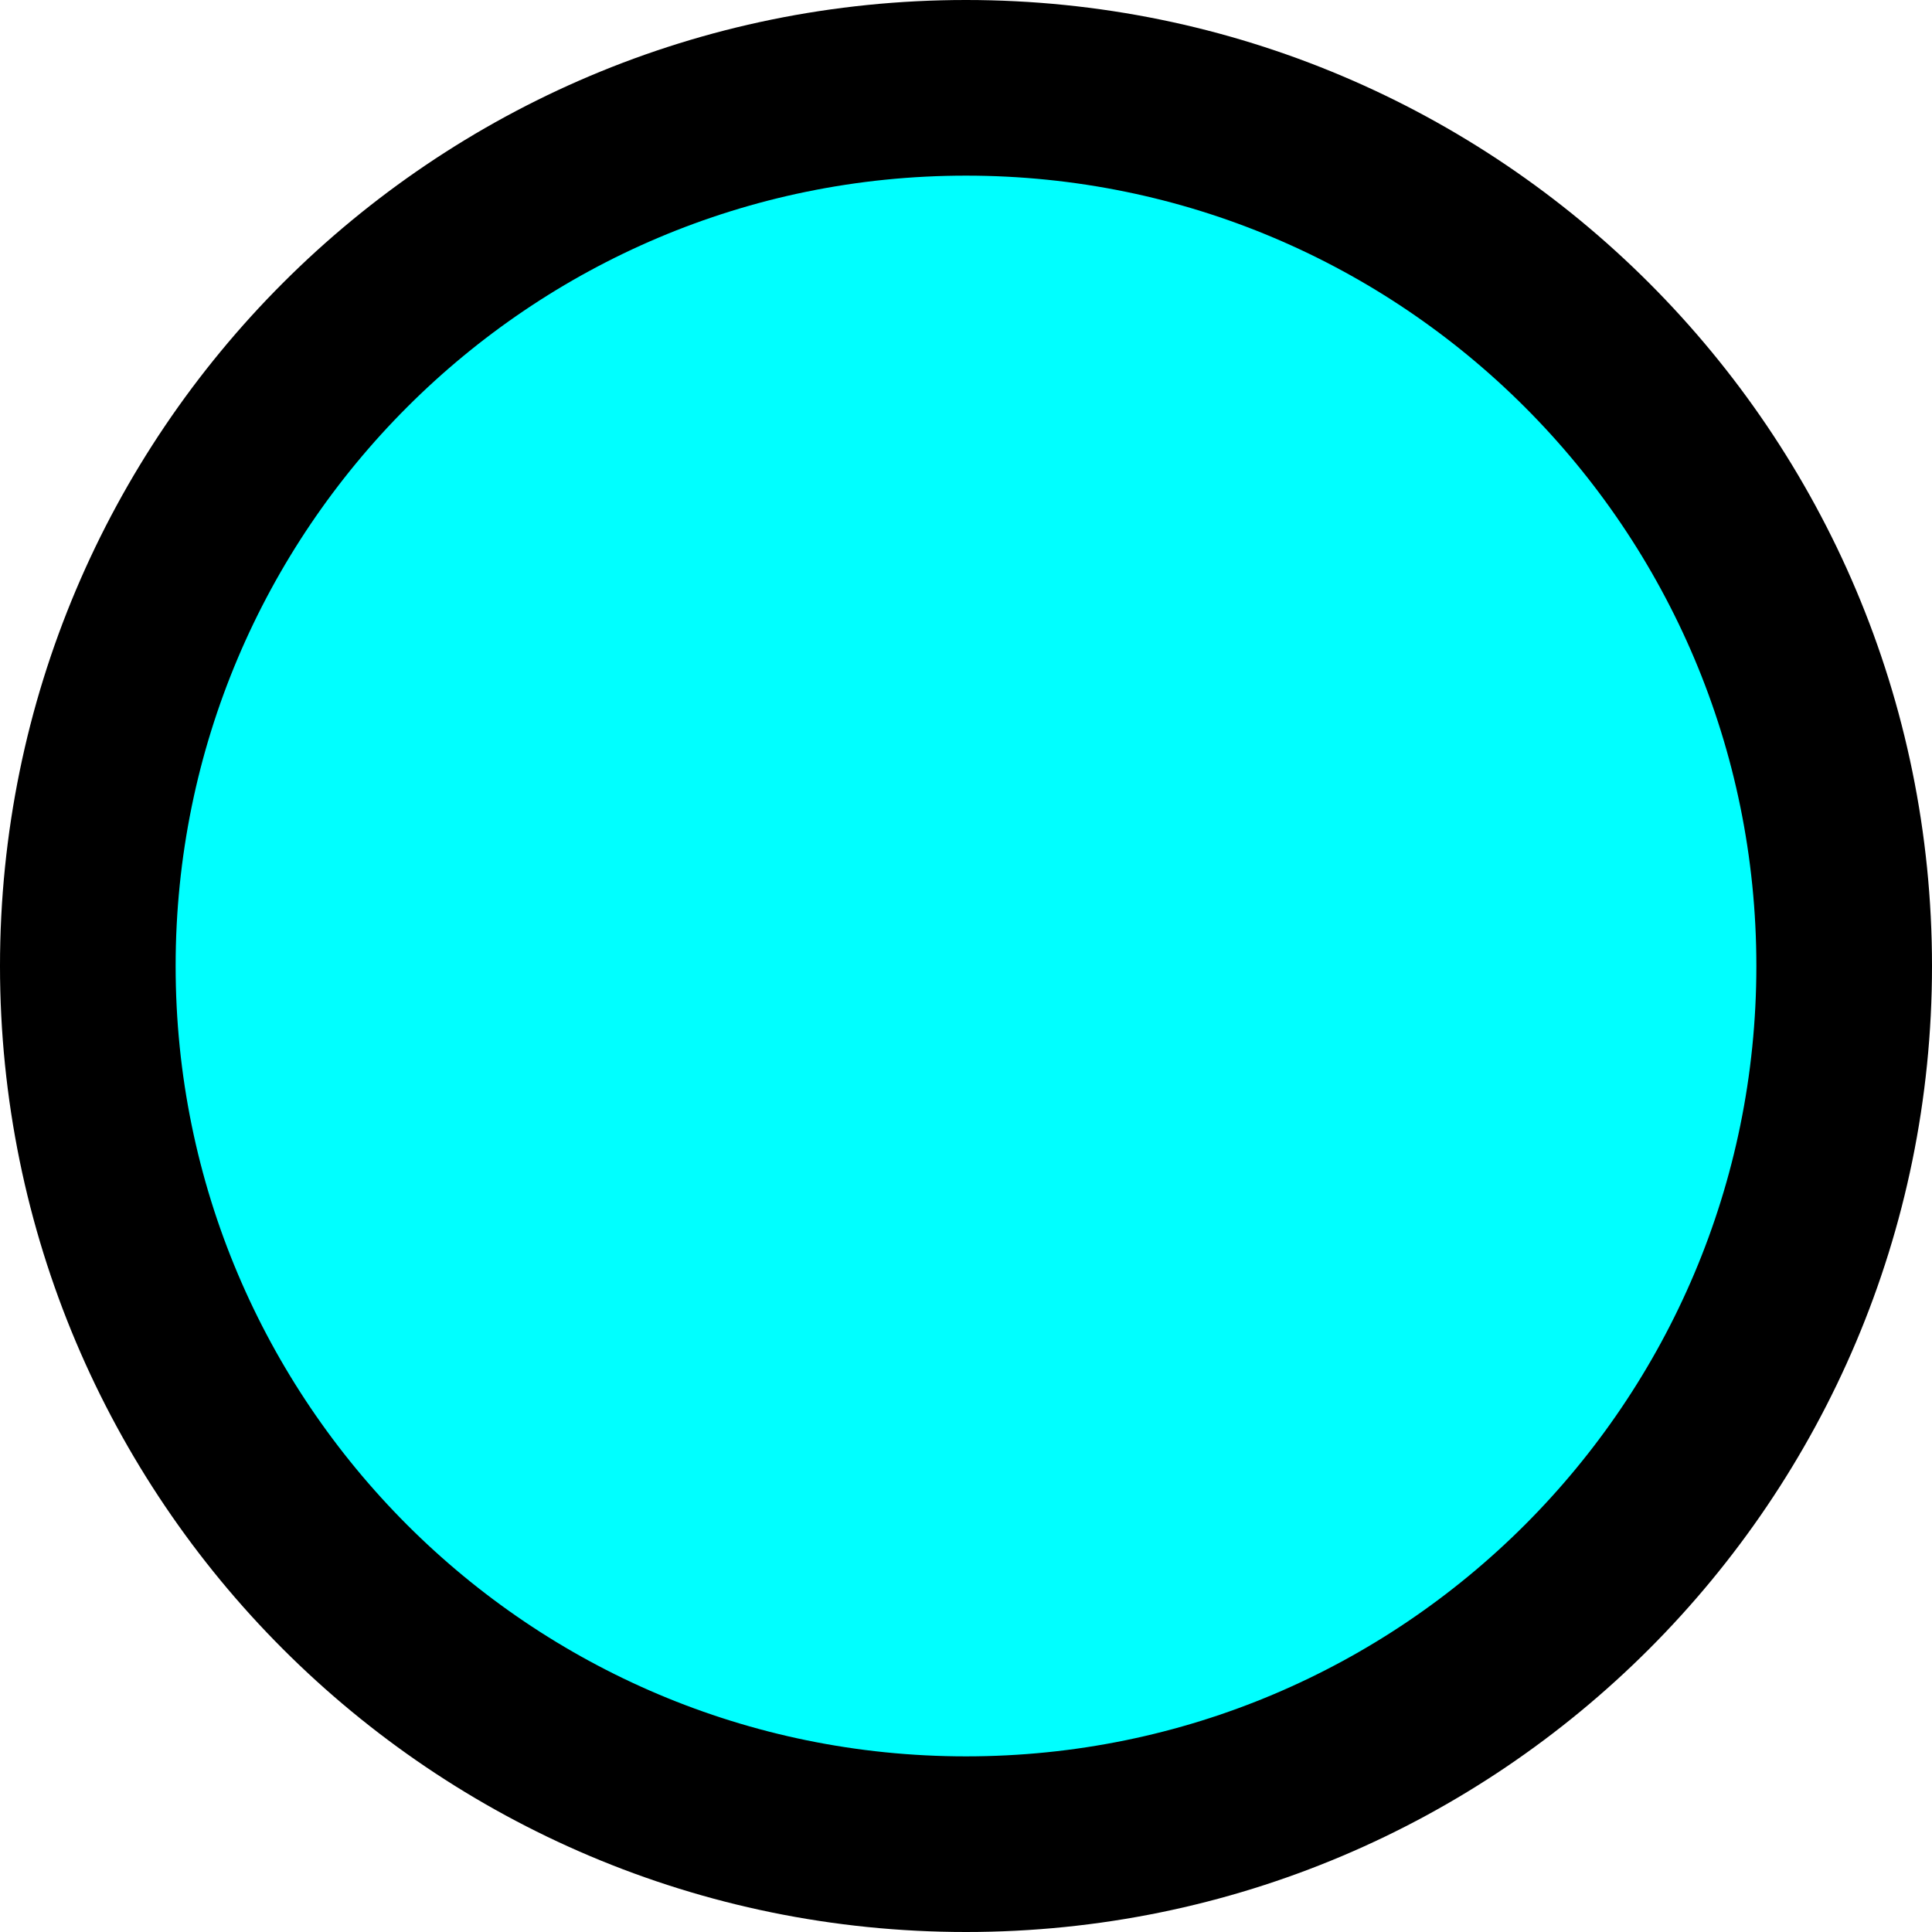
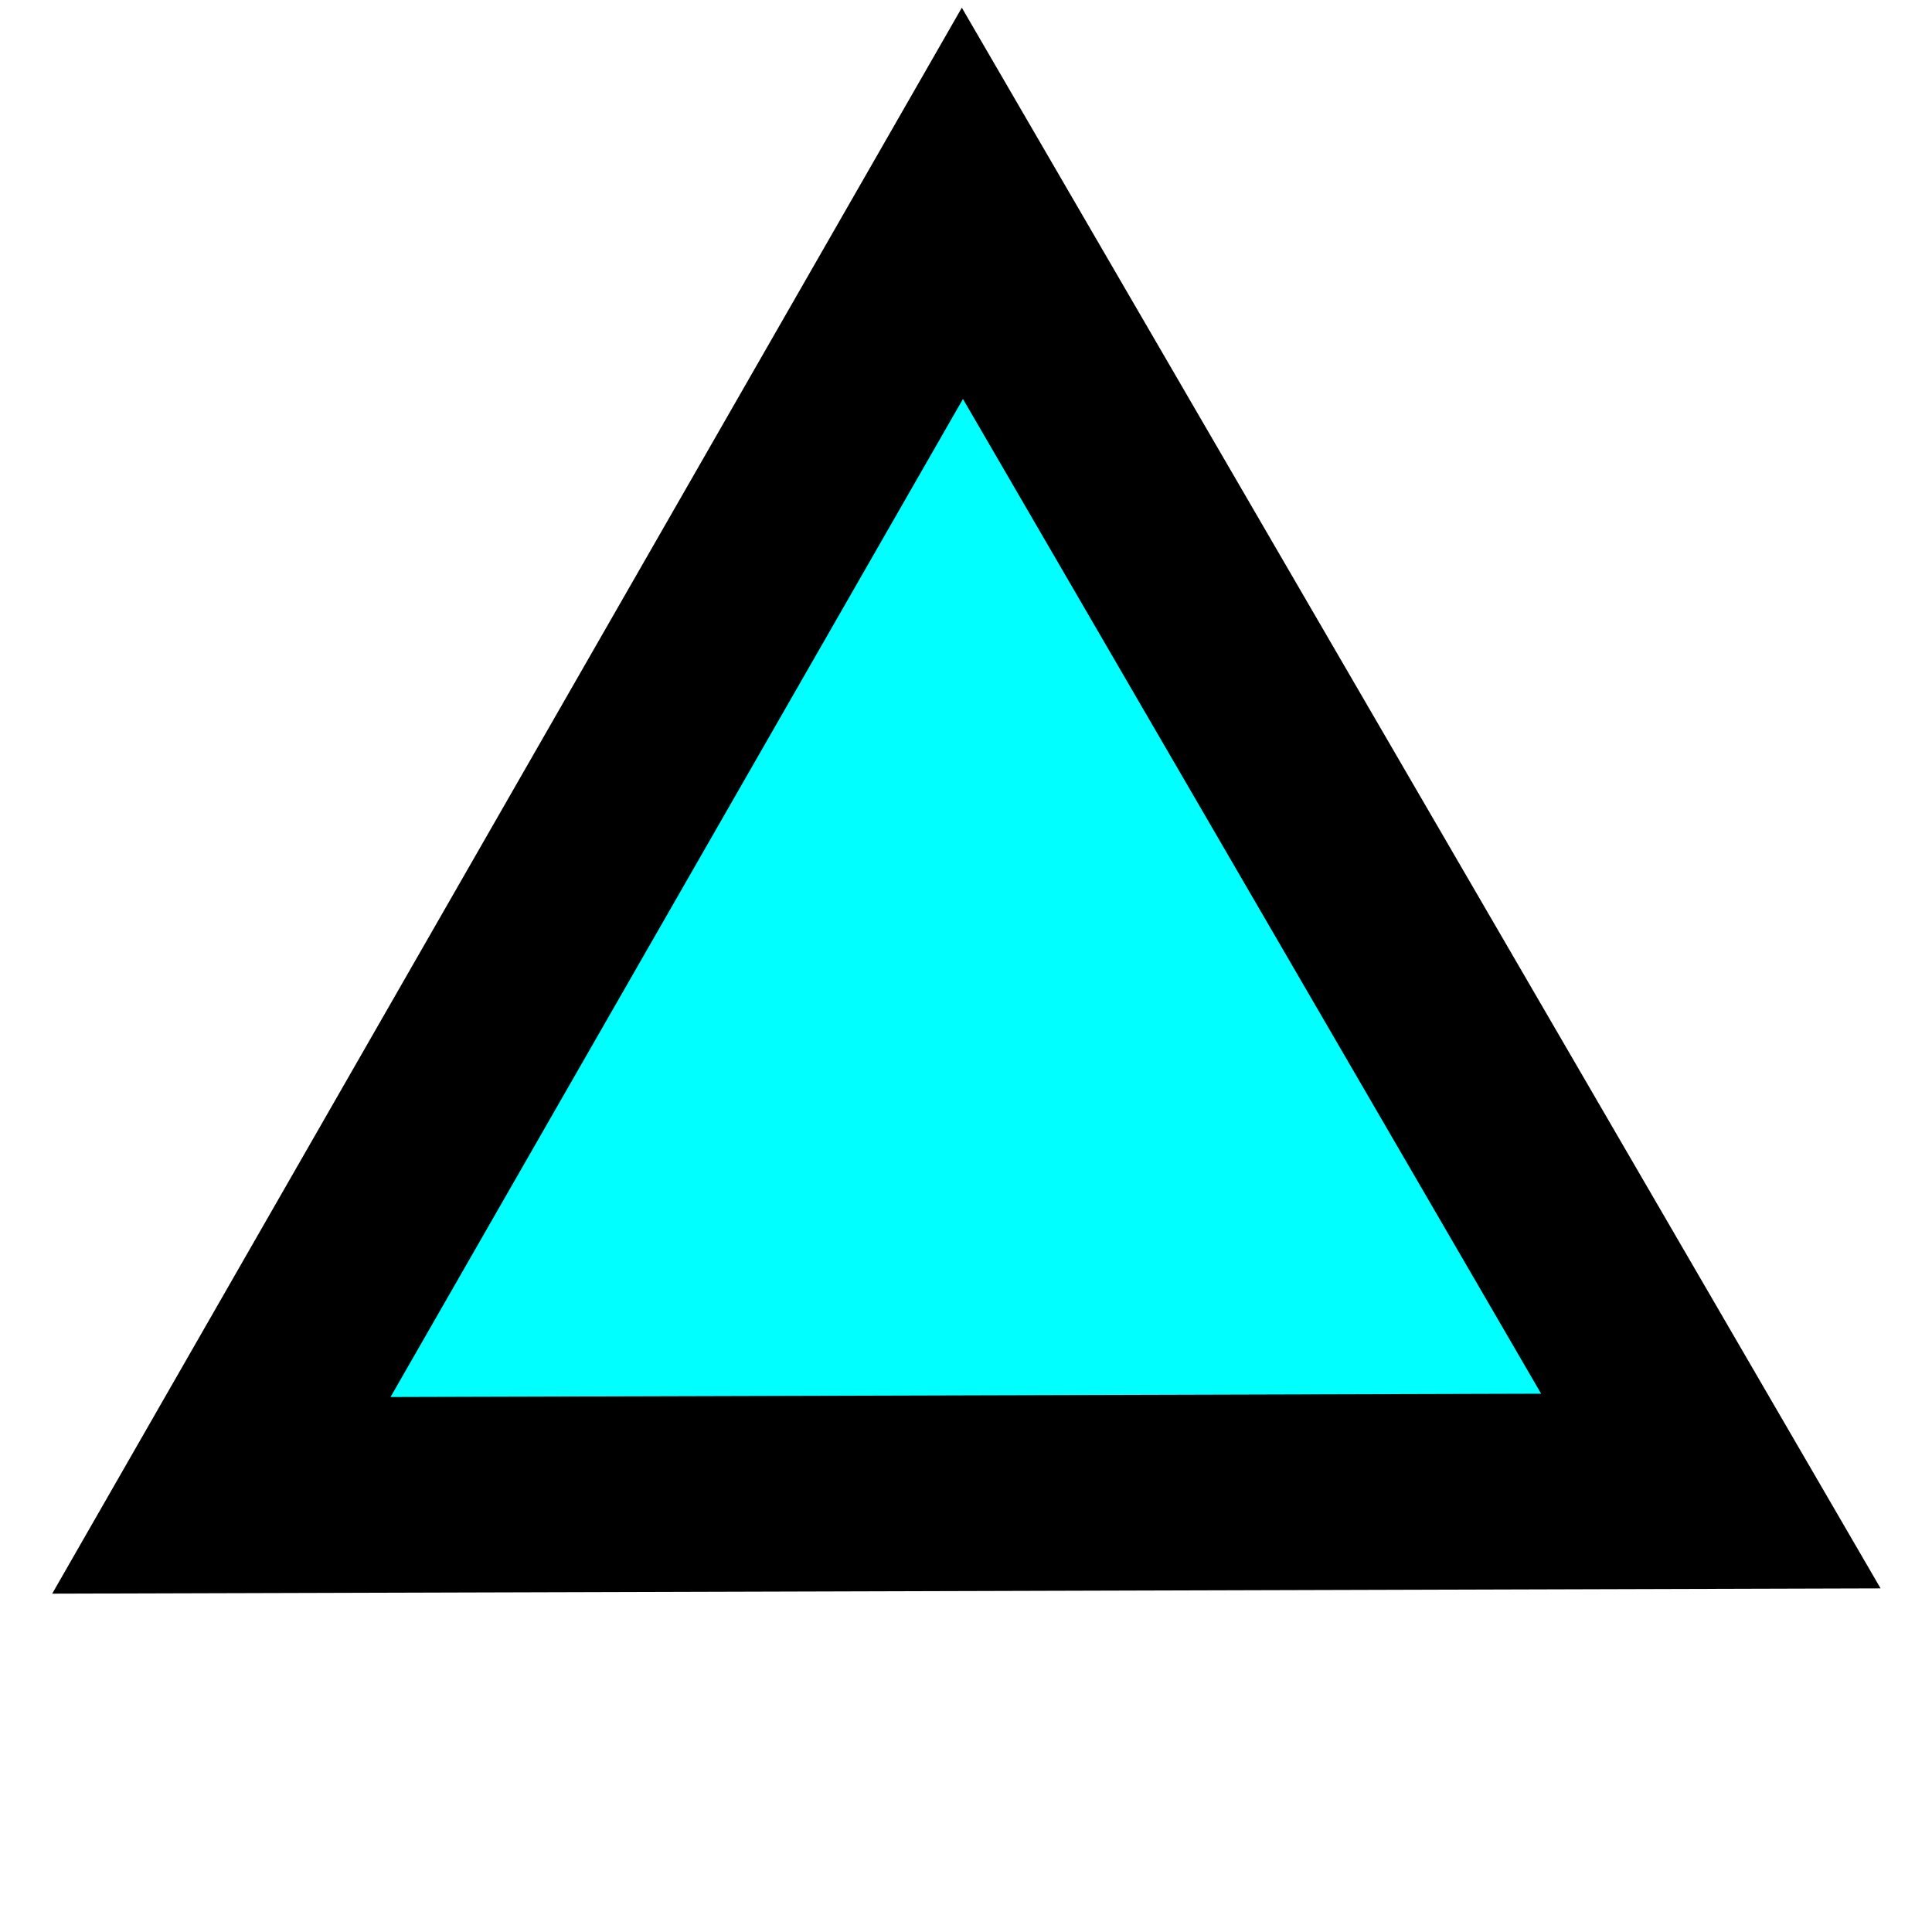
<svg xmlns="http://www.w3.org/2000/svg" version="1.1" width="16.5" height="16.5" viewBox="0 0 16.5 16.5" id="svg6709">
  <defs id="defs6713" />
-   <path d="m 8.25,0.75 a 7.5,7.5 0 0 0 -7.5,7.5 7.5,7.5 0 0 0 7.5,7.5 7.5,7.5 0 0 0 7.5,-7.5 7.5,7.5 0 0 0 -7.5,-7.5 z" id="path6707-7" style="fill:#00ffff;fill-opacity:1;stroke:#000000;stroke-width:1.5;stroke-dasharray:none;stroke-opacity:1" />
+   <path style="fill:#00ffff;stroke:#000000;stroke-width:1.5;stroke-dasharray:none" id="path17688" d="M 14.213,10.975 2.794,11.008 8.475,1.103 Z" transform="matrix(1.113999,0,0,1.113999,-1.221944,0.5078551)" />
</svg>
